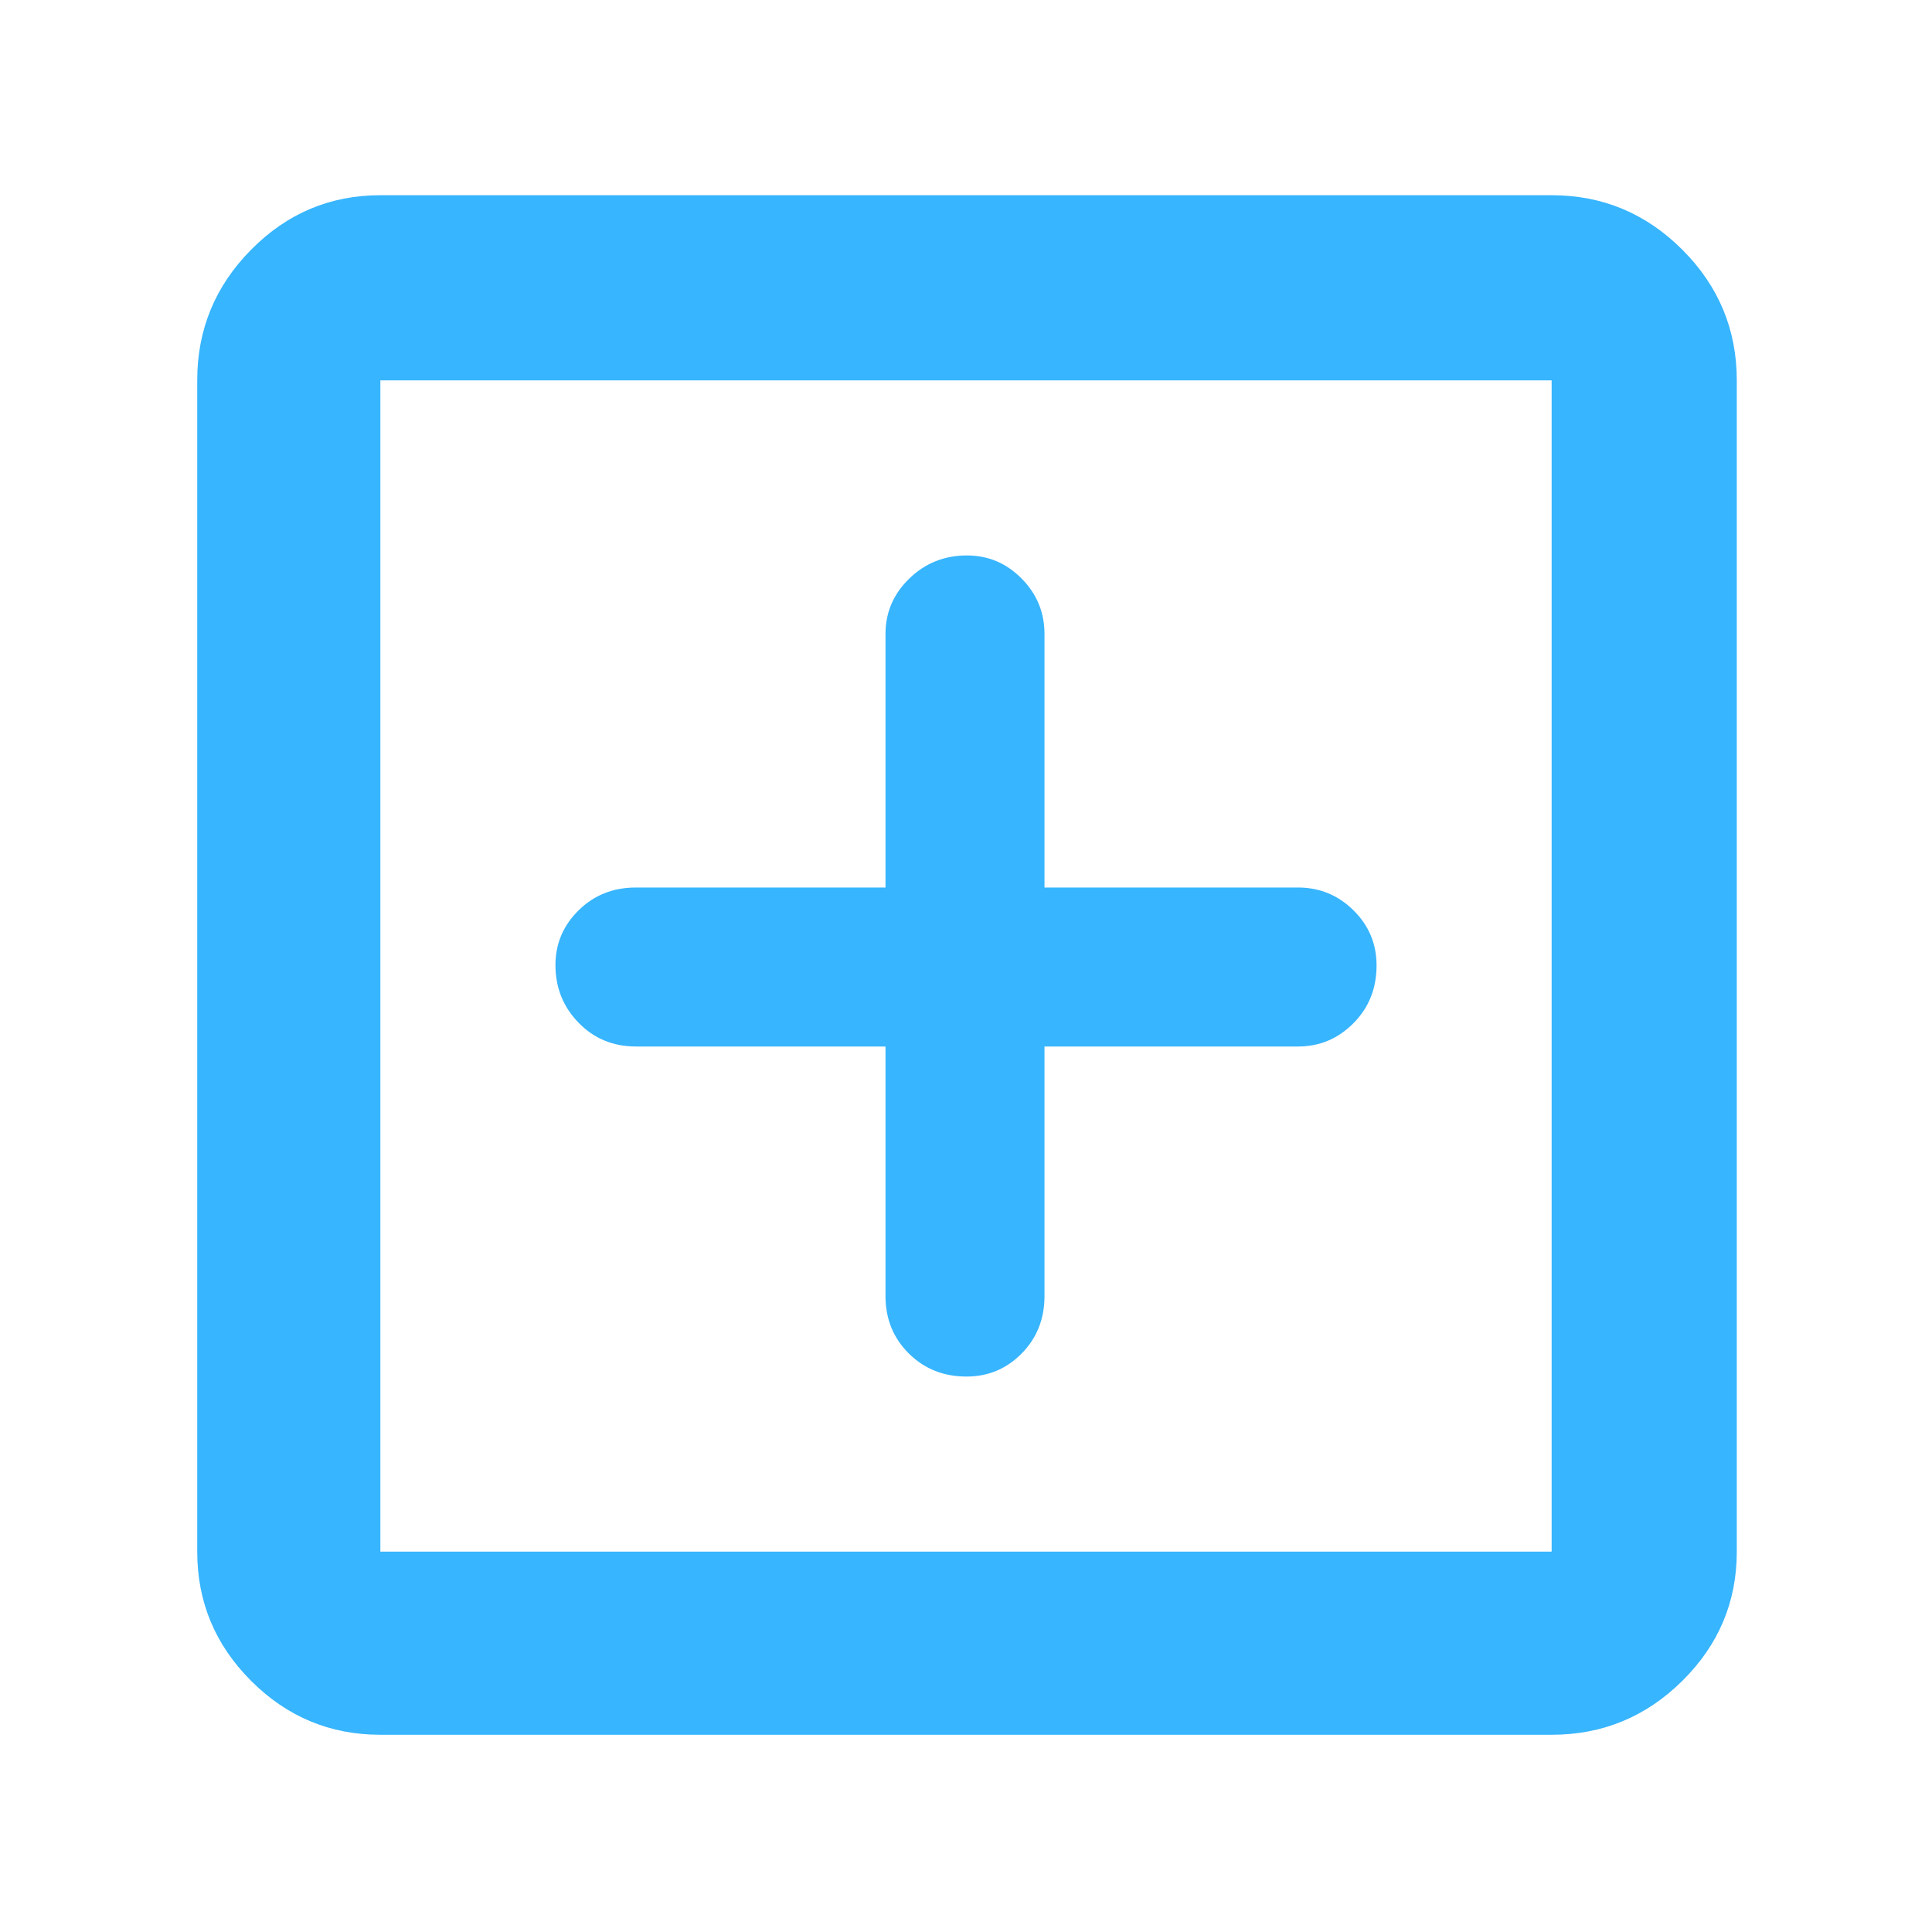
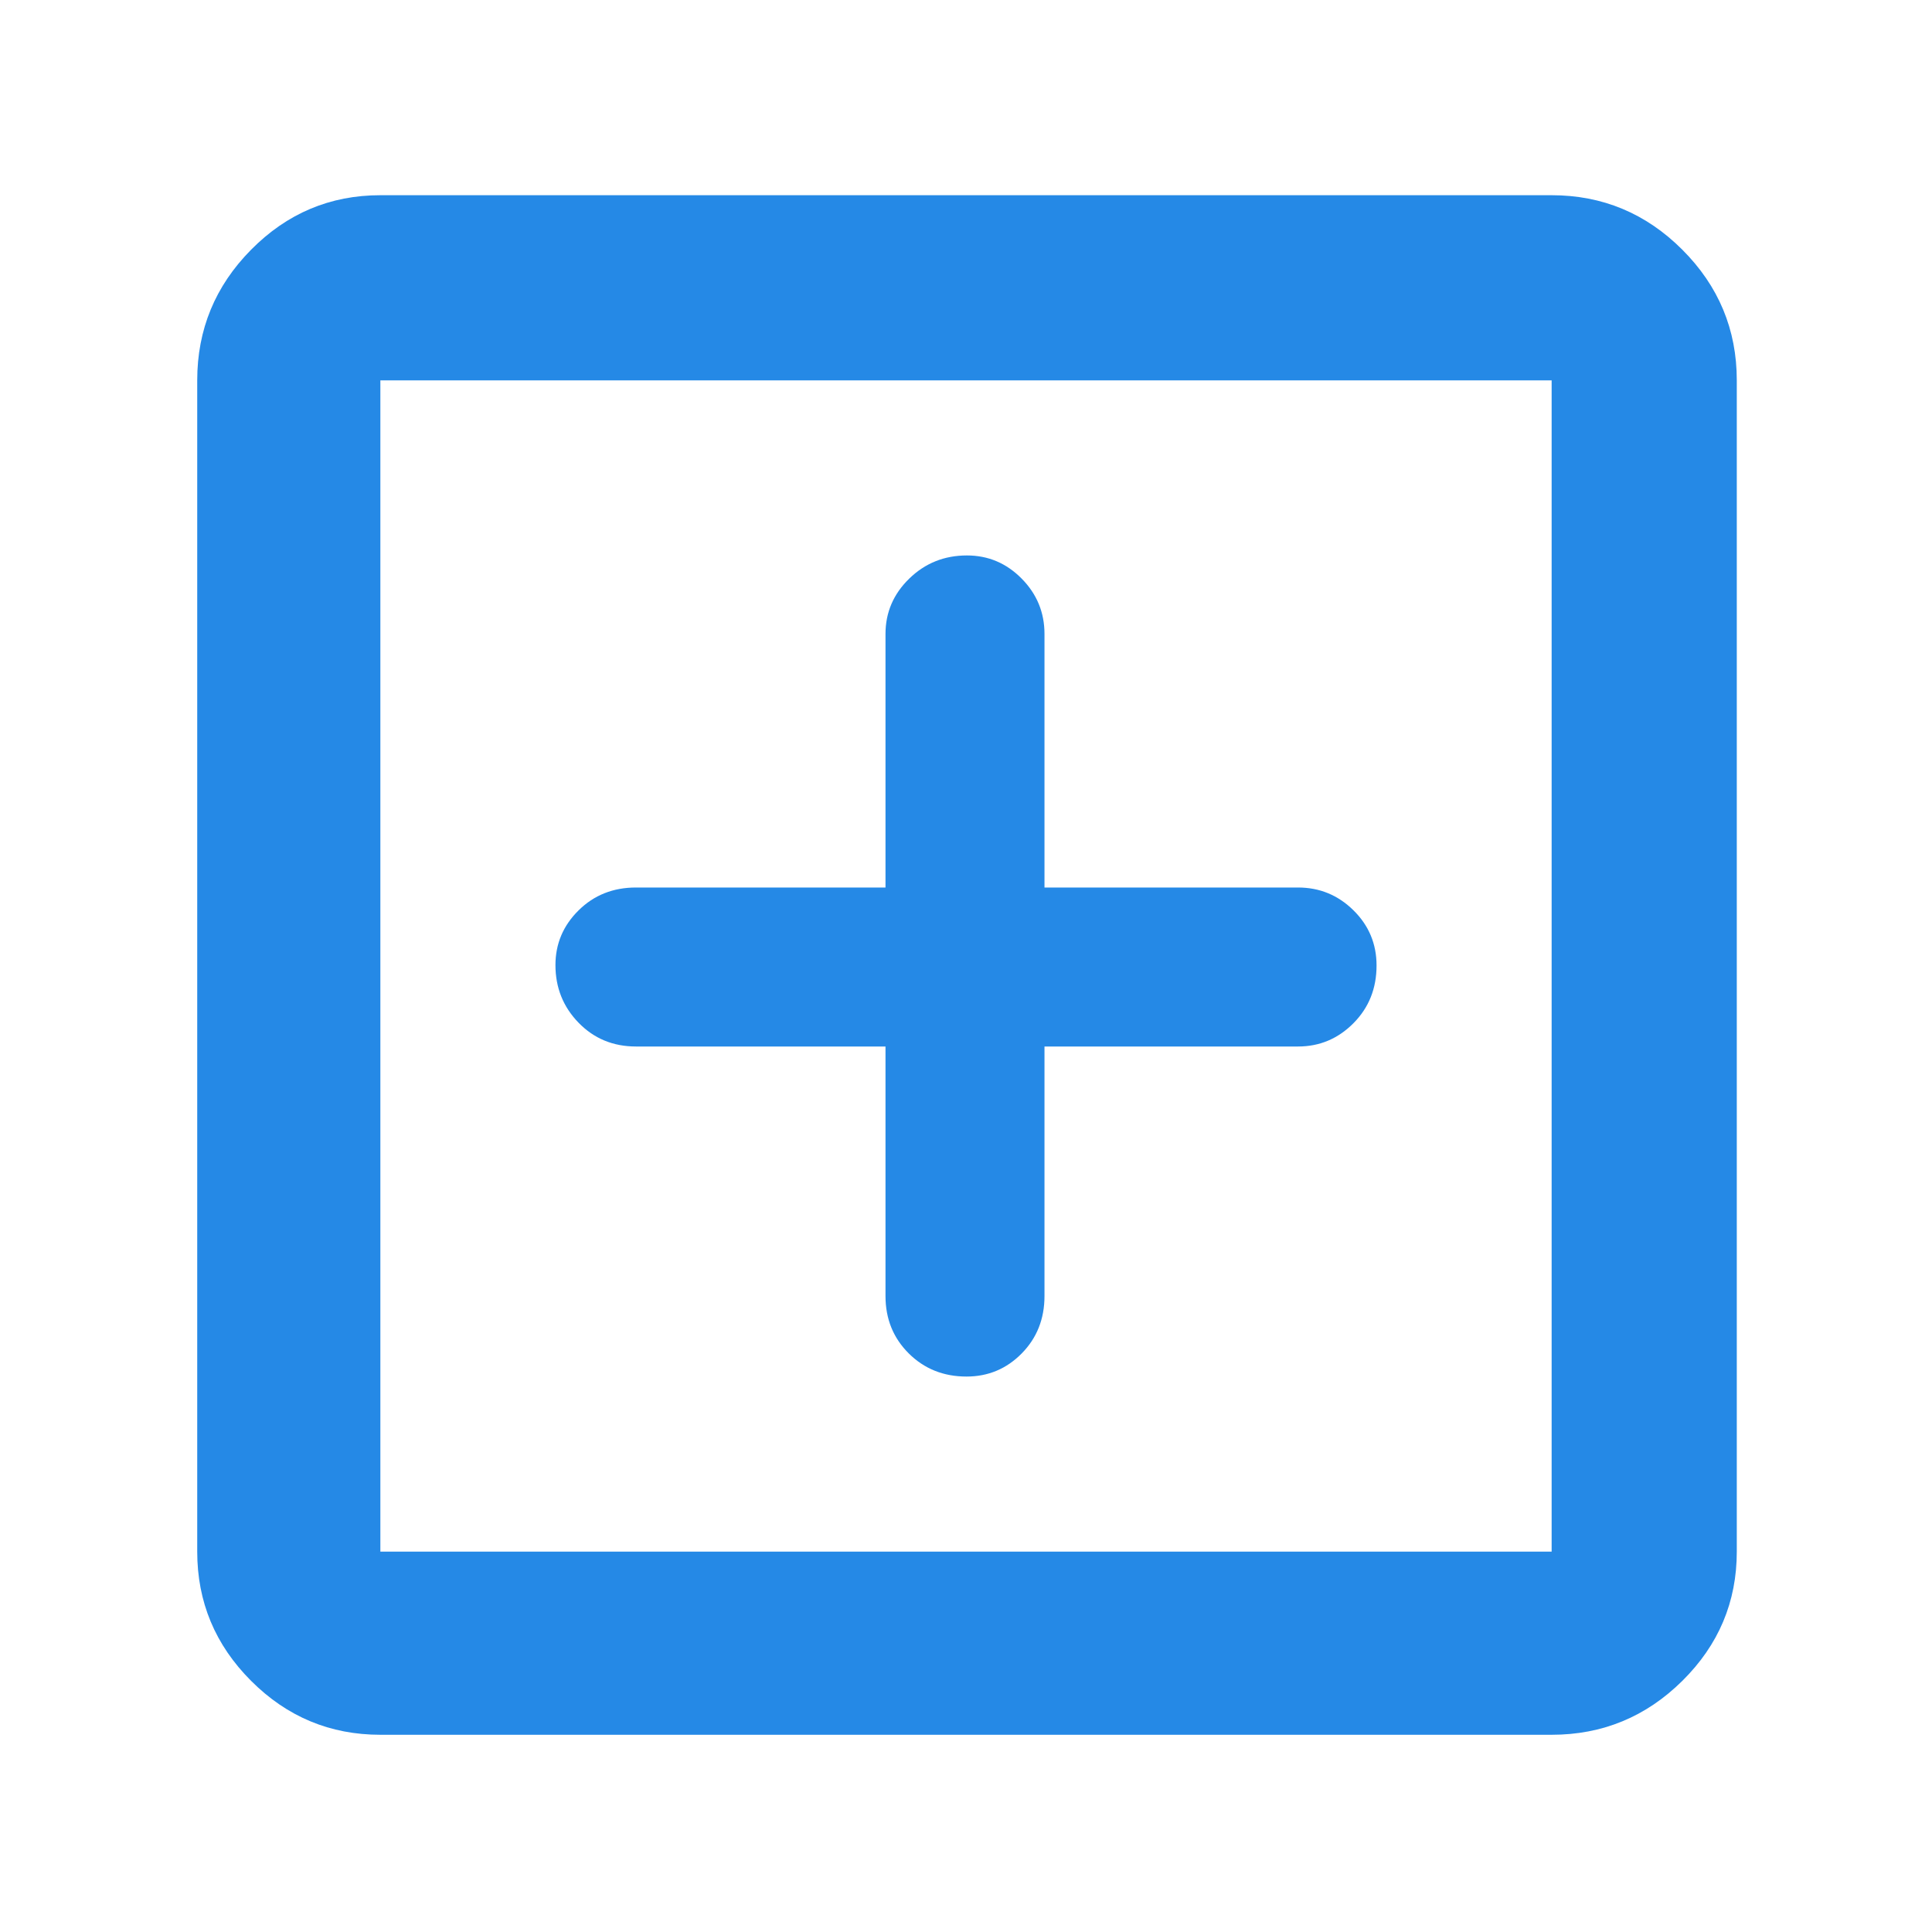
- <svg xmlns="http://www.w3.org/2000/svg" height="48px" viewBox="0 -960 960 960" width="48px" fill="#37B5FE">
+ <svg xmlns="http://www.w3.org/2000/svg" height="48px" viewBox="0 -960 960 960" width="48px" fill="#2589E6">
  <path d="M440-440v124q0 17.02 11.56 28.51Q463.12-276 480.25-276q16.13 0 27.44-11.49Q519-298.98 519-316v-124h126q16.02 0 27.51-11.56Q684-463.12 684-480.25q0-16.13-11.49-27.44Q661.02-519 645-519H519v-126q0-16.02-11.36-27.51Q496.29-684 480.46-684q-16.83 0-28.65 11.49Q440-661.02 440-645v126H316q-17.02 0-28.51 11.36Q276-496.29 276-480.46q0 16.83 11.49 28.65Q298.98-440 316-440h124ZM189-98q-37.45 0-64.22-26.78Q98-151.55 98-189v-582q0-37.86 26.78-64.93Q151.55-863 189-863h582q37.86 0 64.93 27.07Q863-808.86 863-771v582q0 37.45-27.07 64.22Q808.86-98 771-98H189Zm0-91h582v-582H189v582Zm0-582v582-582Z" />
</svg>
